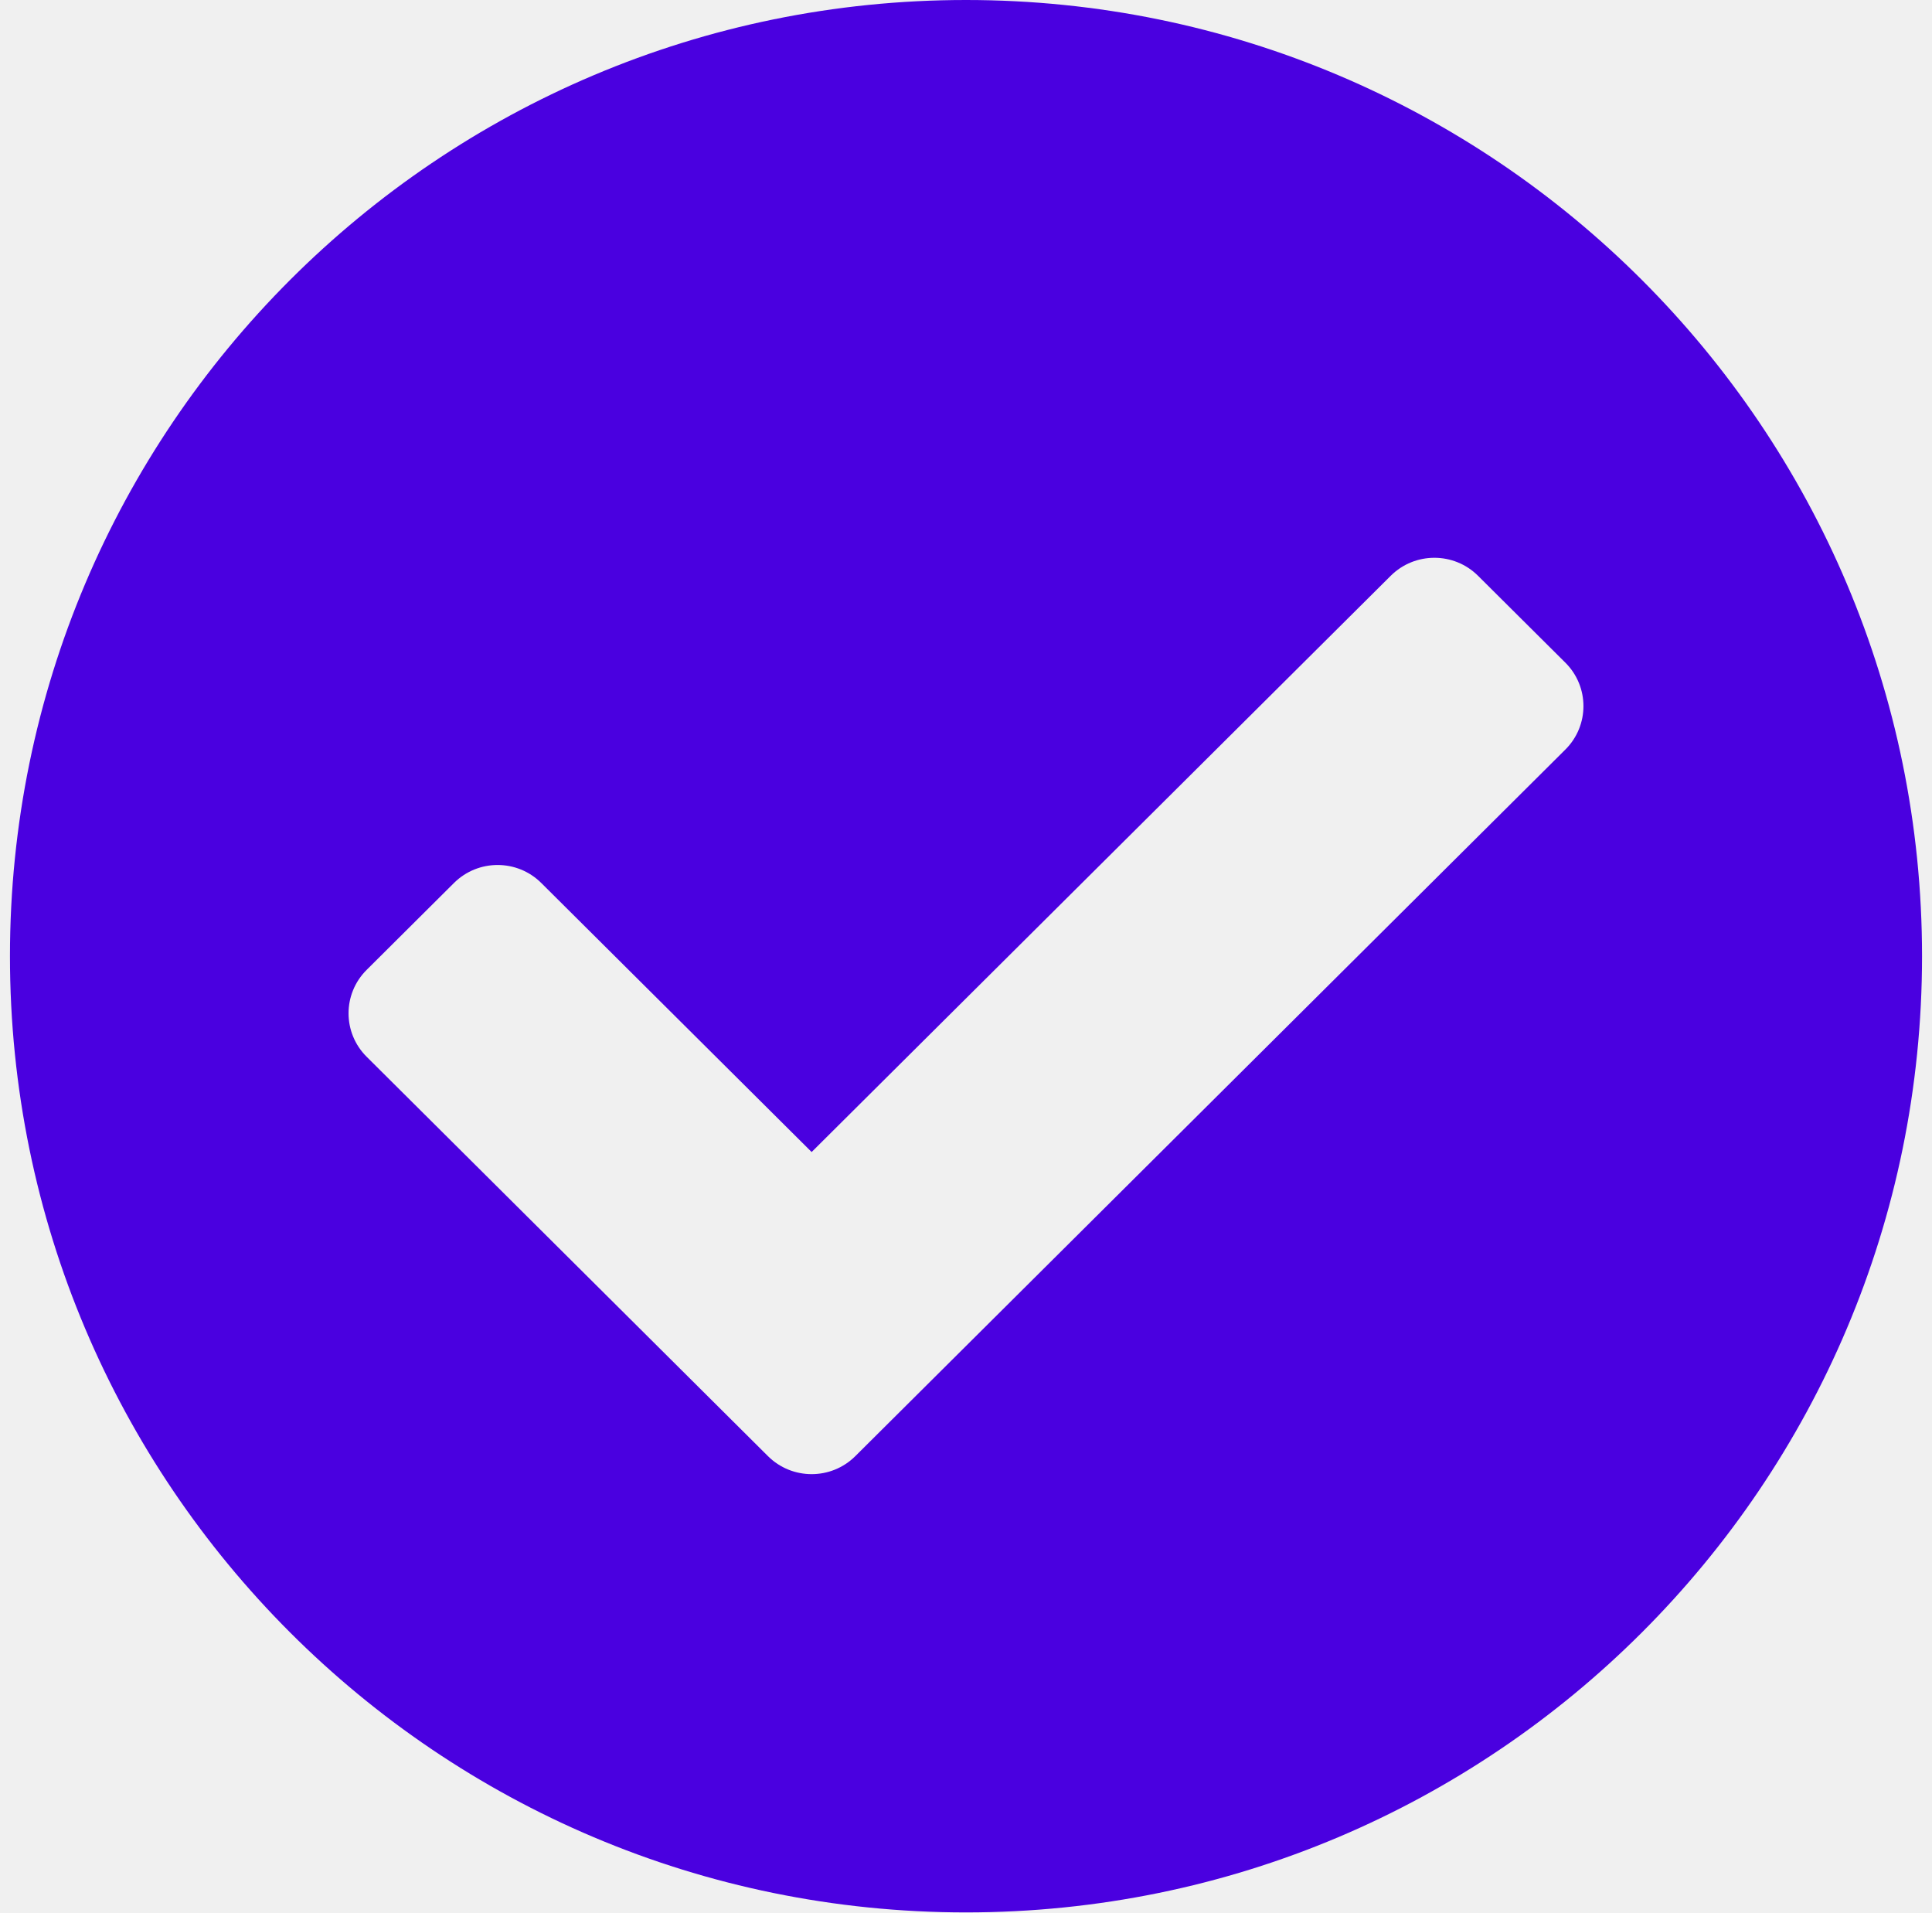
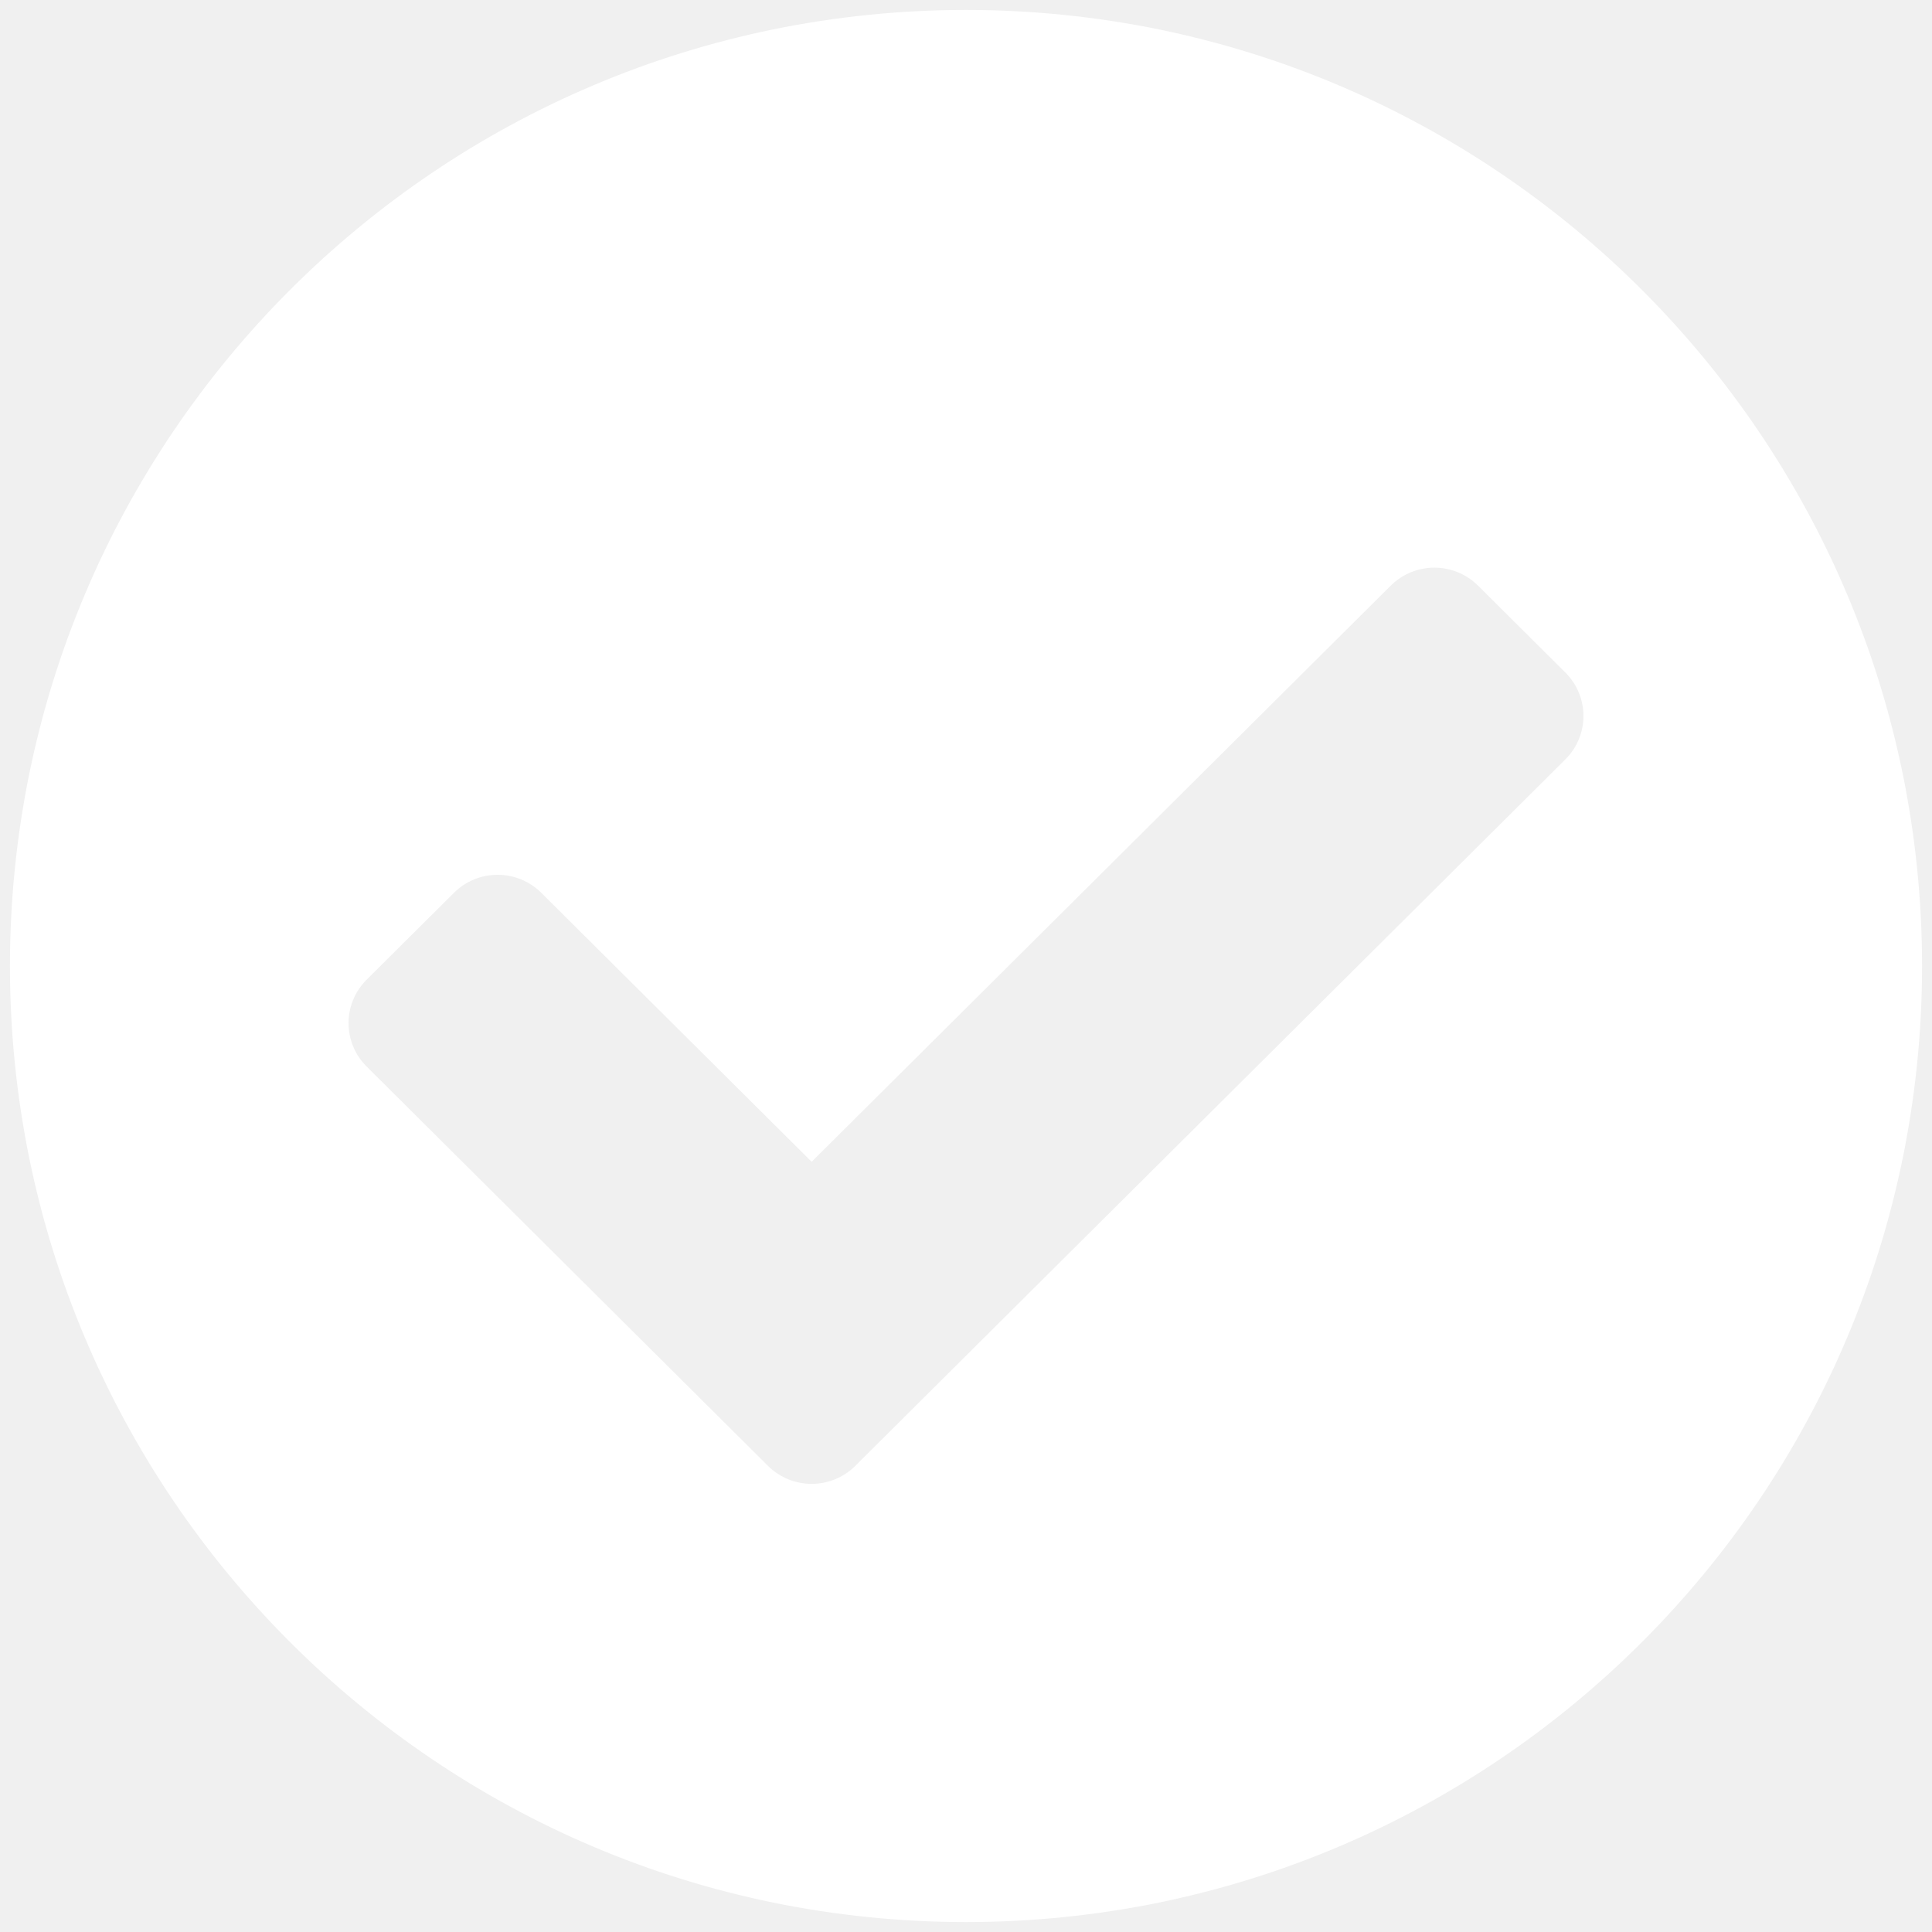
- <svg xmlns="http://www.w3.org/2000/svg" width="97" height="96" viewBox="0 0 97 96" fill="none">
-   <path fill-rule="evenodd" clip-rule="evenodd" d="M48.5 96C75.01 96 96.5 74.51 96.5 48C96.5 21.49 75.01 0 48.5 0C21.99 0 0.5 21.49 0.5 48C0.5 74.51 21.99 96 48.5 96ZM78.592 37.627L42.942 73.097C41.731 74.301 39.769 74.301 38.558 73.097L18.408 53.048C17.197 51.844 17.197 49.891 18.408 48.687L22.792 44.325C24.003 43.12 25.965 43.12 27.176 44.325L40.75 57.83L69.824 28.904C71.035 27.699 72.998 27.699 74.208 28.904L78.592 33.265C79.803 34.47 79.803 36.423 78.592 37.627Z" fill="#4A00E0" />
+ <svg xmlns="http://www.w3.org/2000/svg" width="20" height="20" viewBox="0 0 97 96" fill="none">
+   <path fill-rule="evenodd" clip-rule="evenodd" d="M48.5 96C75.01 96 96.5 74.51 96.5 48C96.5 21.49 75.01 0 48.5 0C21.99 0 0.5 21.49 0.5 48C0.5 74.51 21.99 96 48.5 96ZM78.592 37.627L42.942 73.097C41.731 74.301 39.769 74.301 38.558 73.097L18.408 53.048C17.197 51.844 17.197 49.891 18.408 48.687L22.792 44.325C24.003 43.12 25.965 43.12 27.176 44.325L40.75 57.83L69.824 28.904C71.035 27.699 72.998 27.699 74.208 28.904L78.592 33.265C79.803 34.47 79.803 36.423 78.592 37.627Z" fill="#ffffff" />
</svg>
